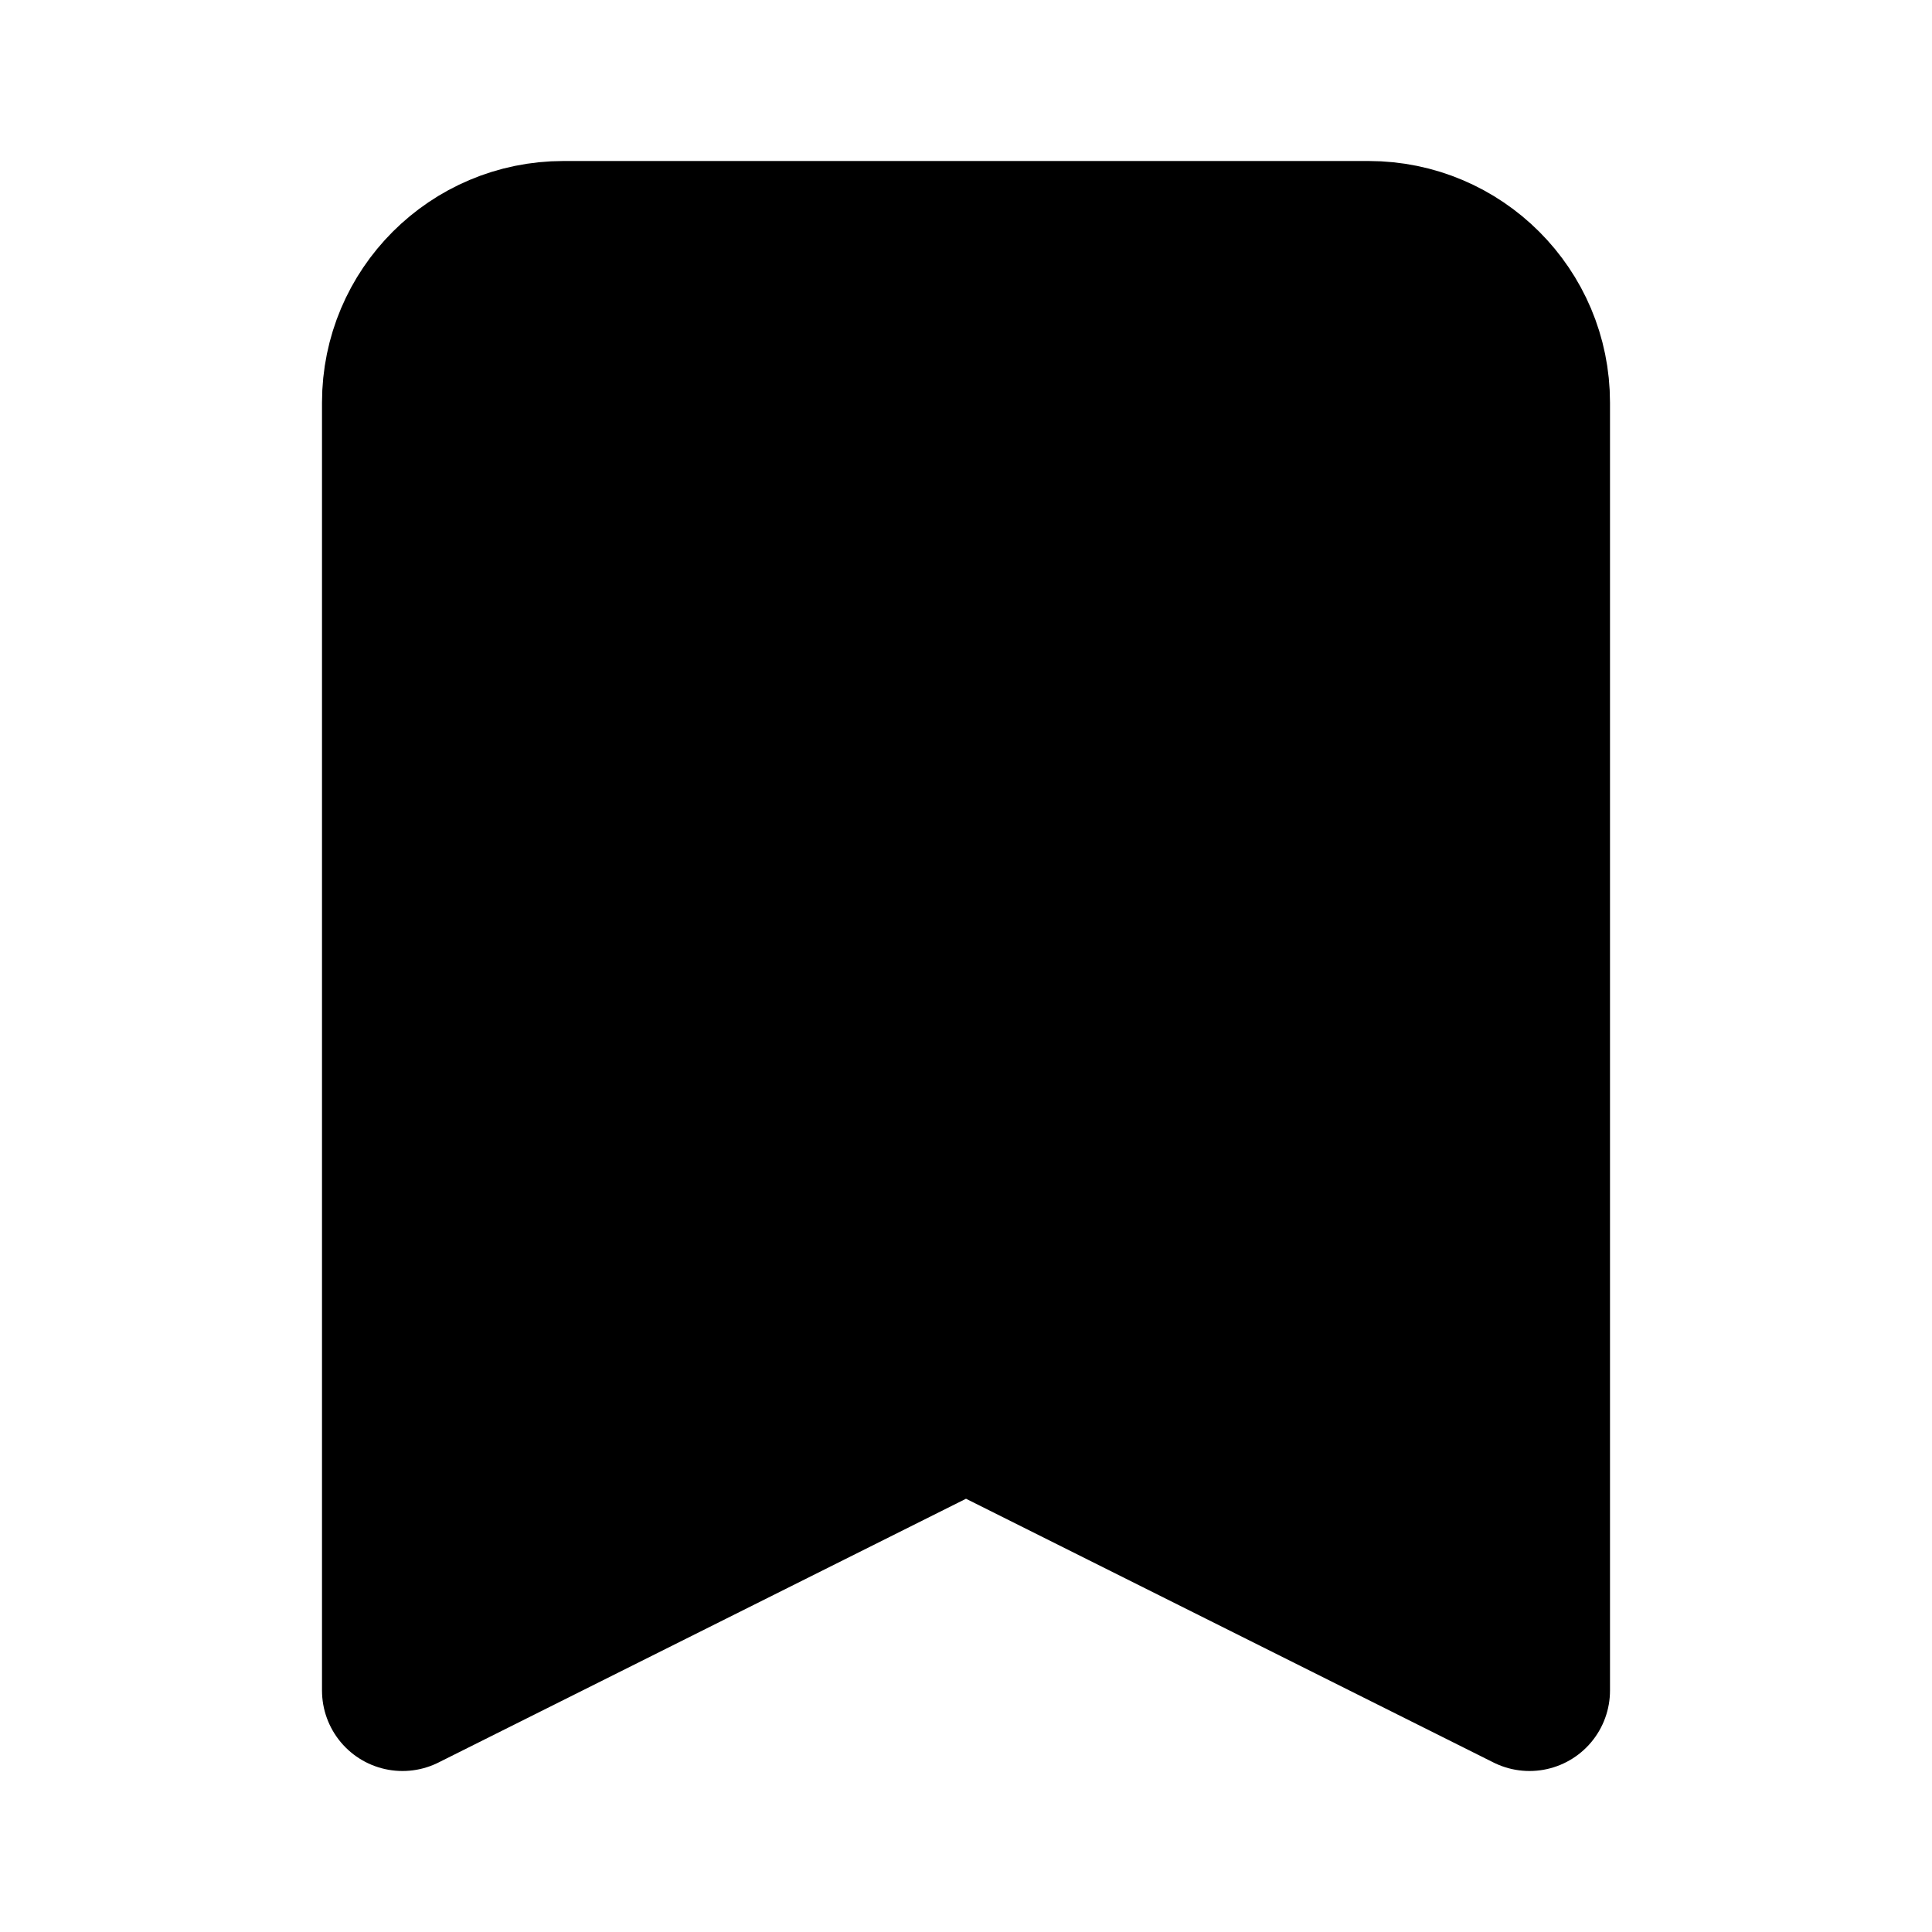
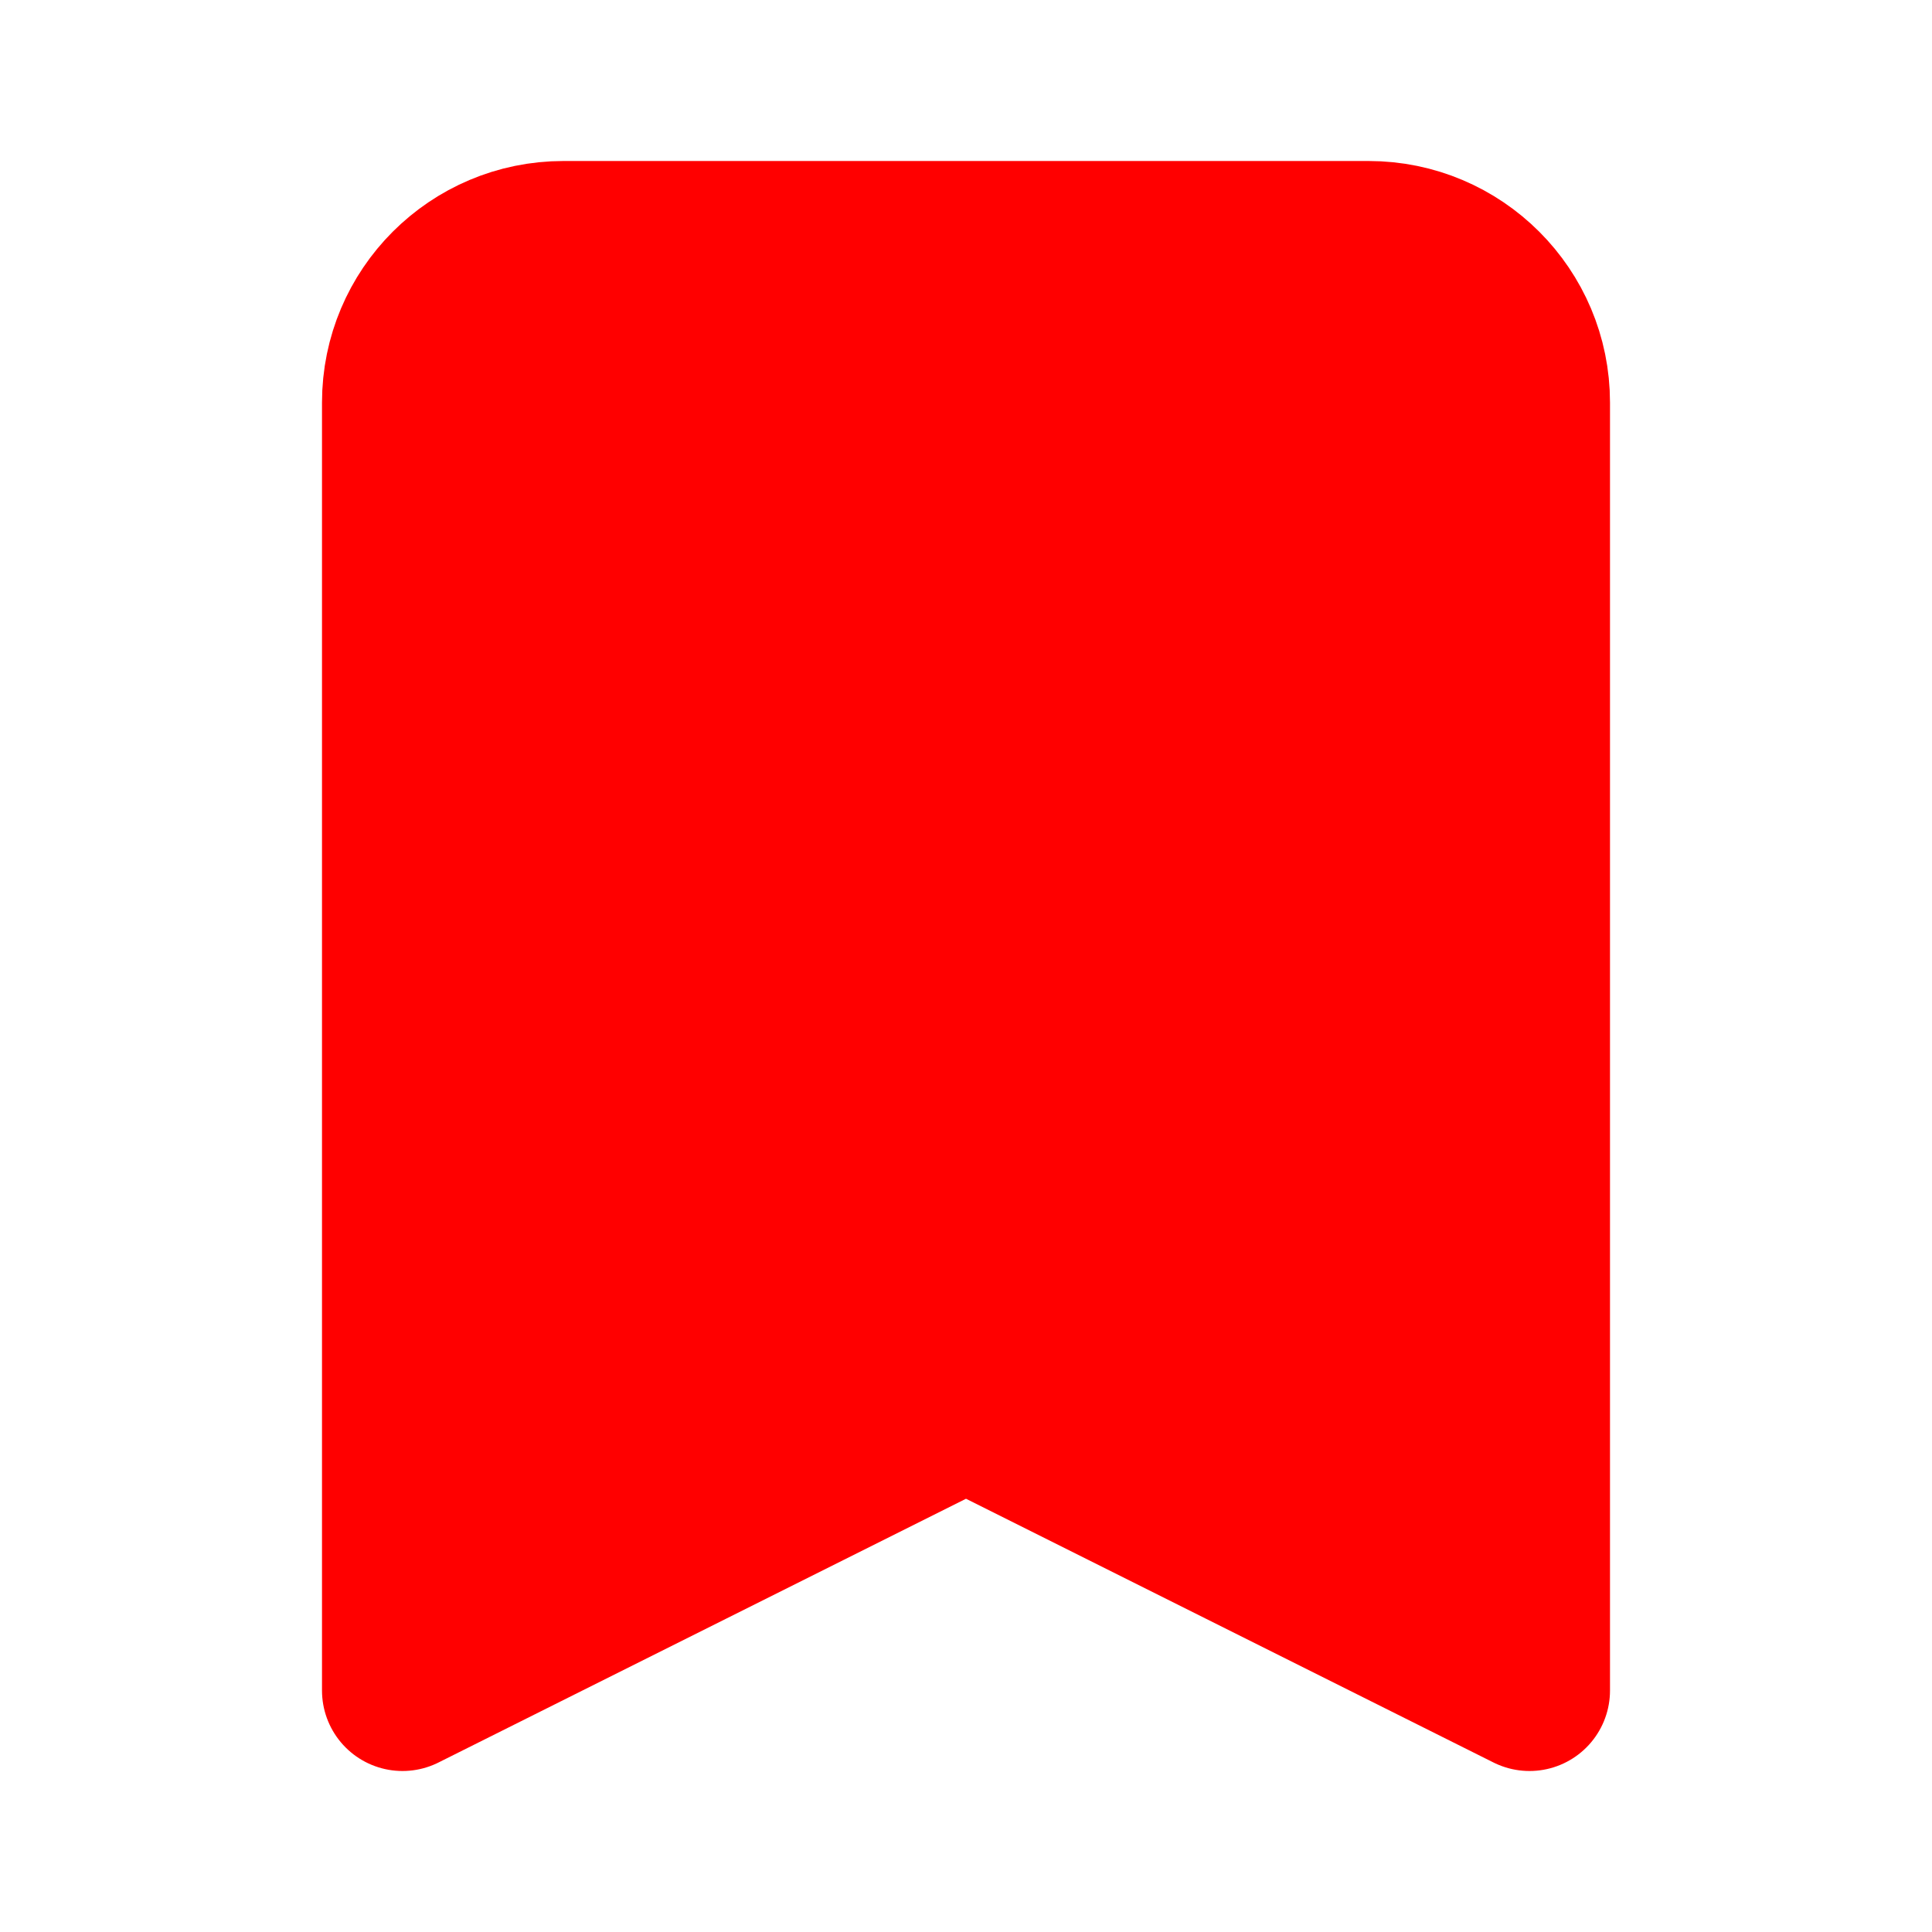
- <svg xmlns="http://www.w3.org/2000/svg" class="h-6 w-6" fill="black" viewBox="0 0 24 24" stroke="currentColor">
+ <svg xmlns="http://www.w3.org/2000/svg" class="h-6 w-6" fill="red" viewBox="0 0 24 24" stroke="red">
  <path stroke-linecap="round" stroke-linejoin="round" stroke-width="2" d="M5 5a2 2 0 012-2h10a2 2 0 012 2v16l-7-3.5L5 21V5z" />
</svg>
